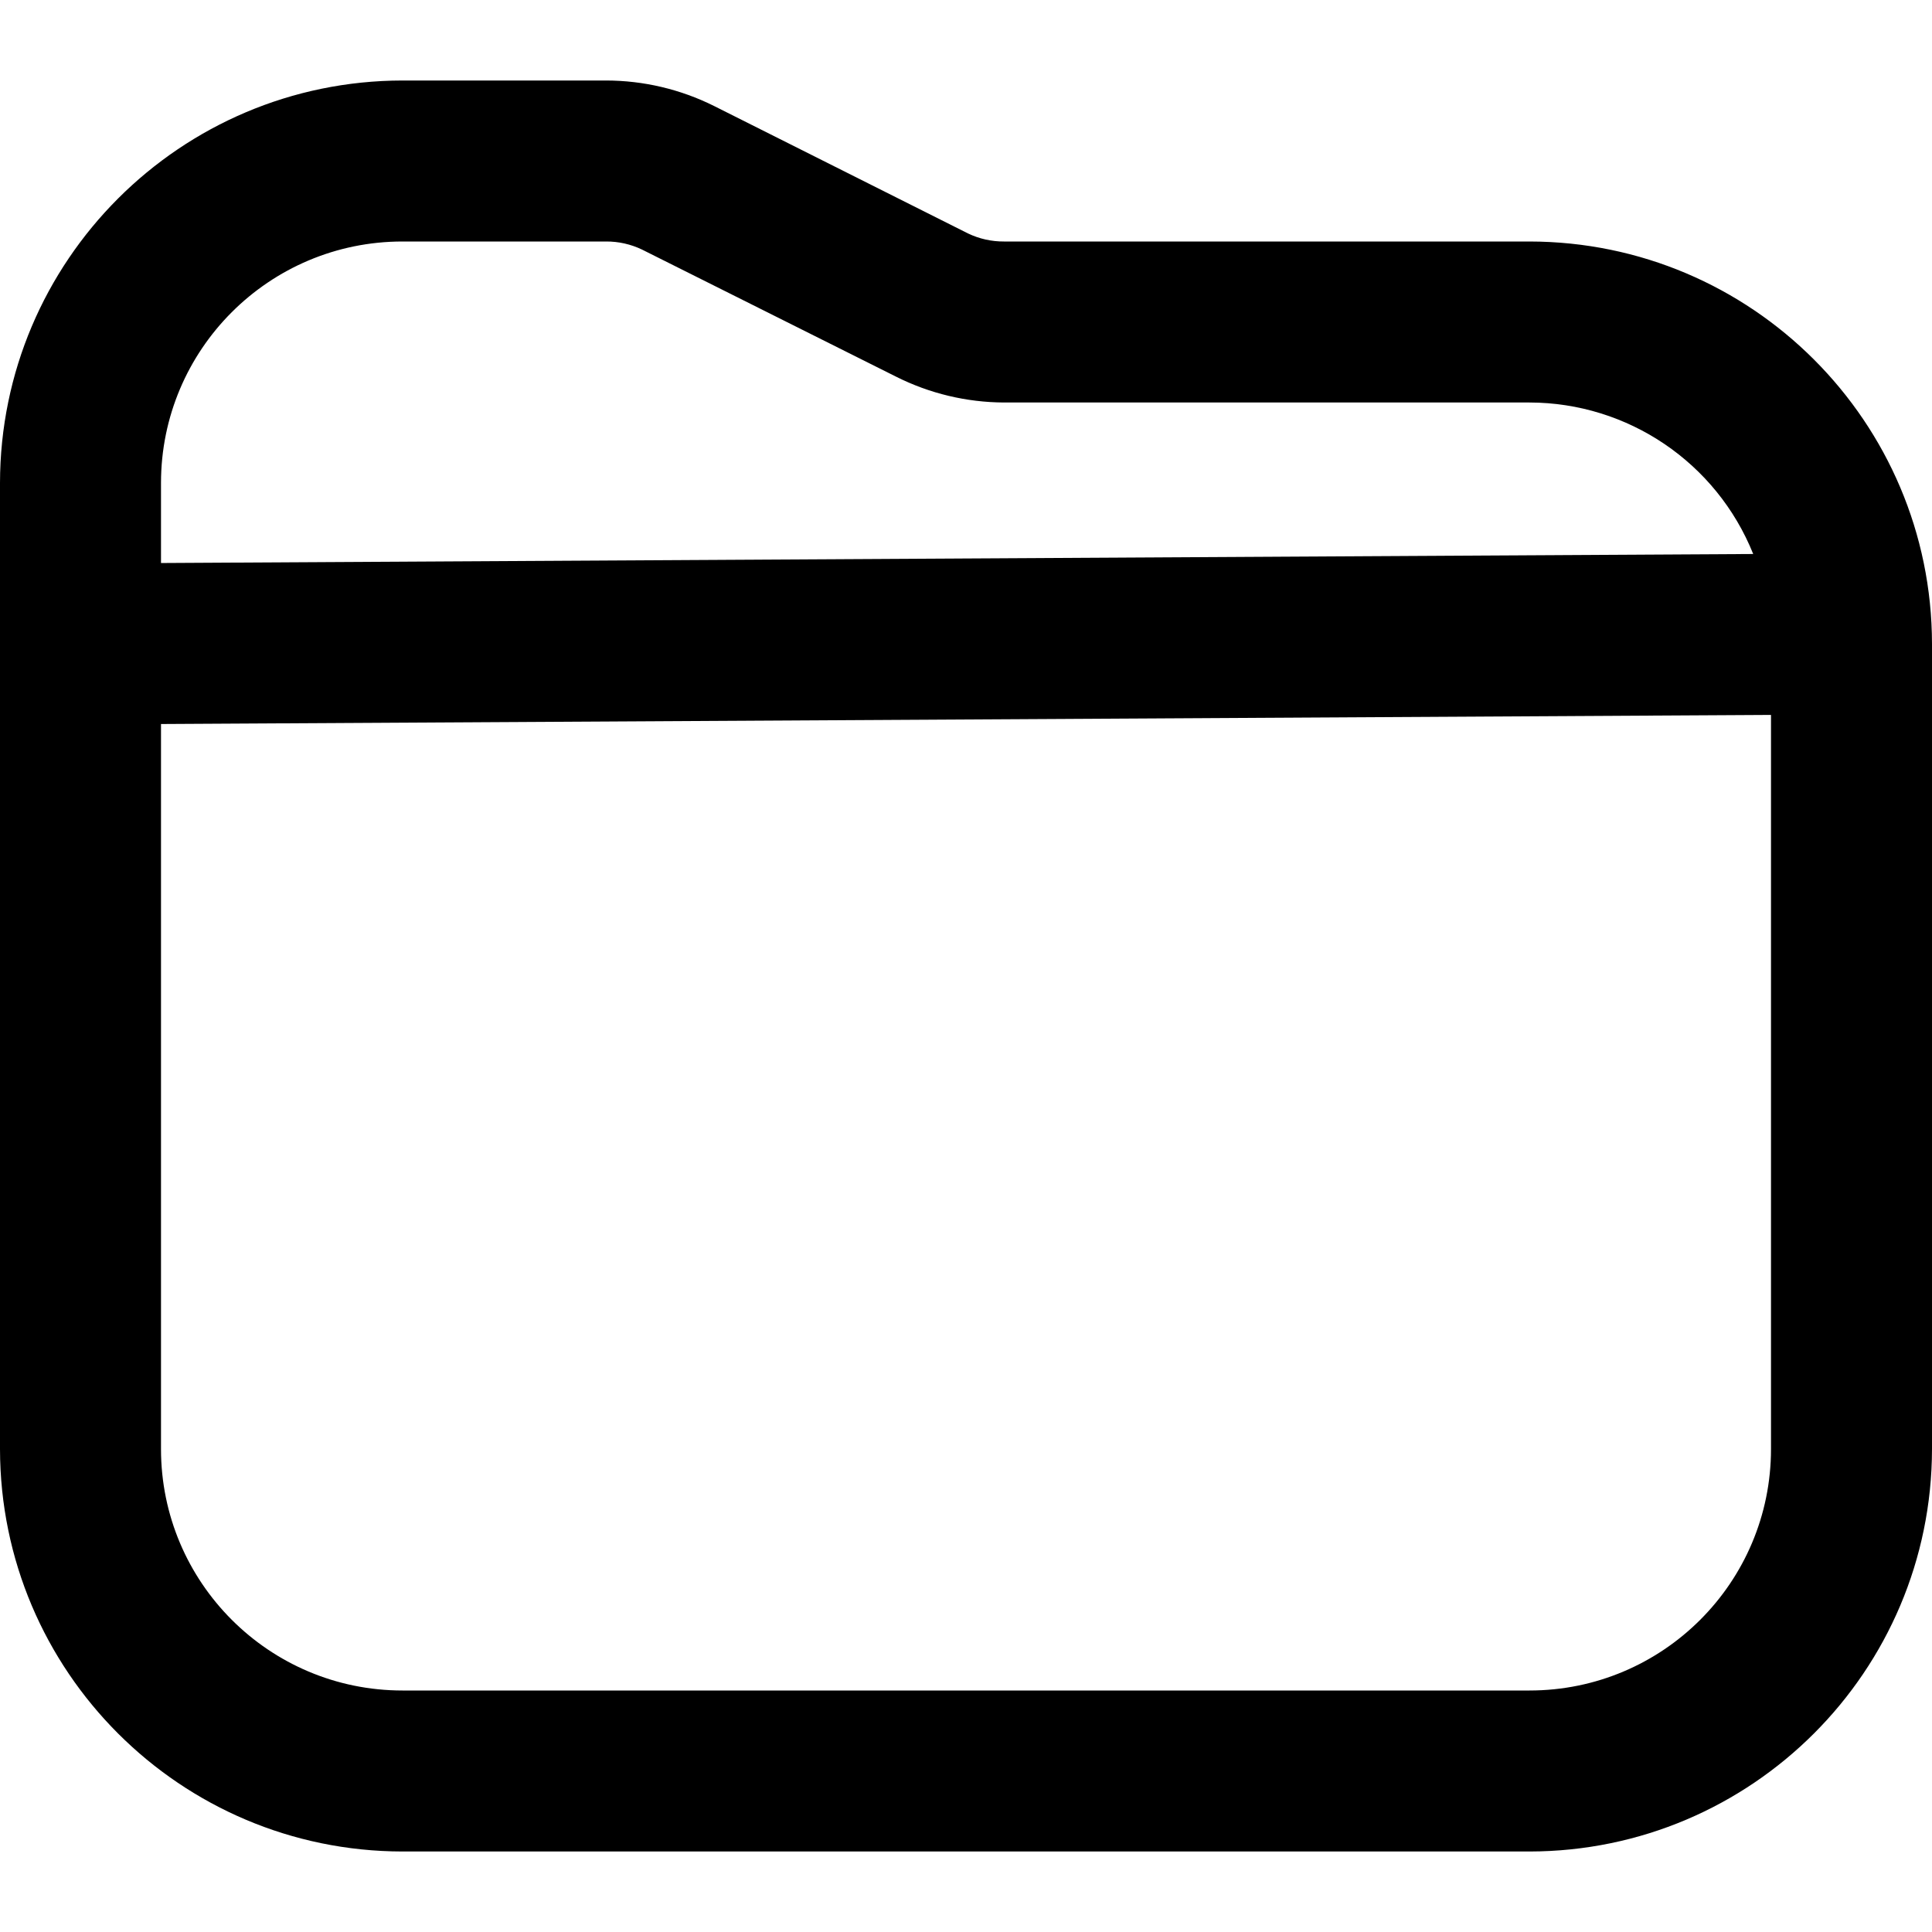
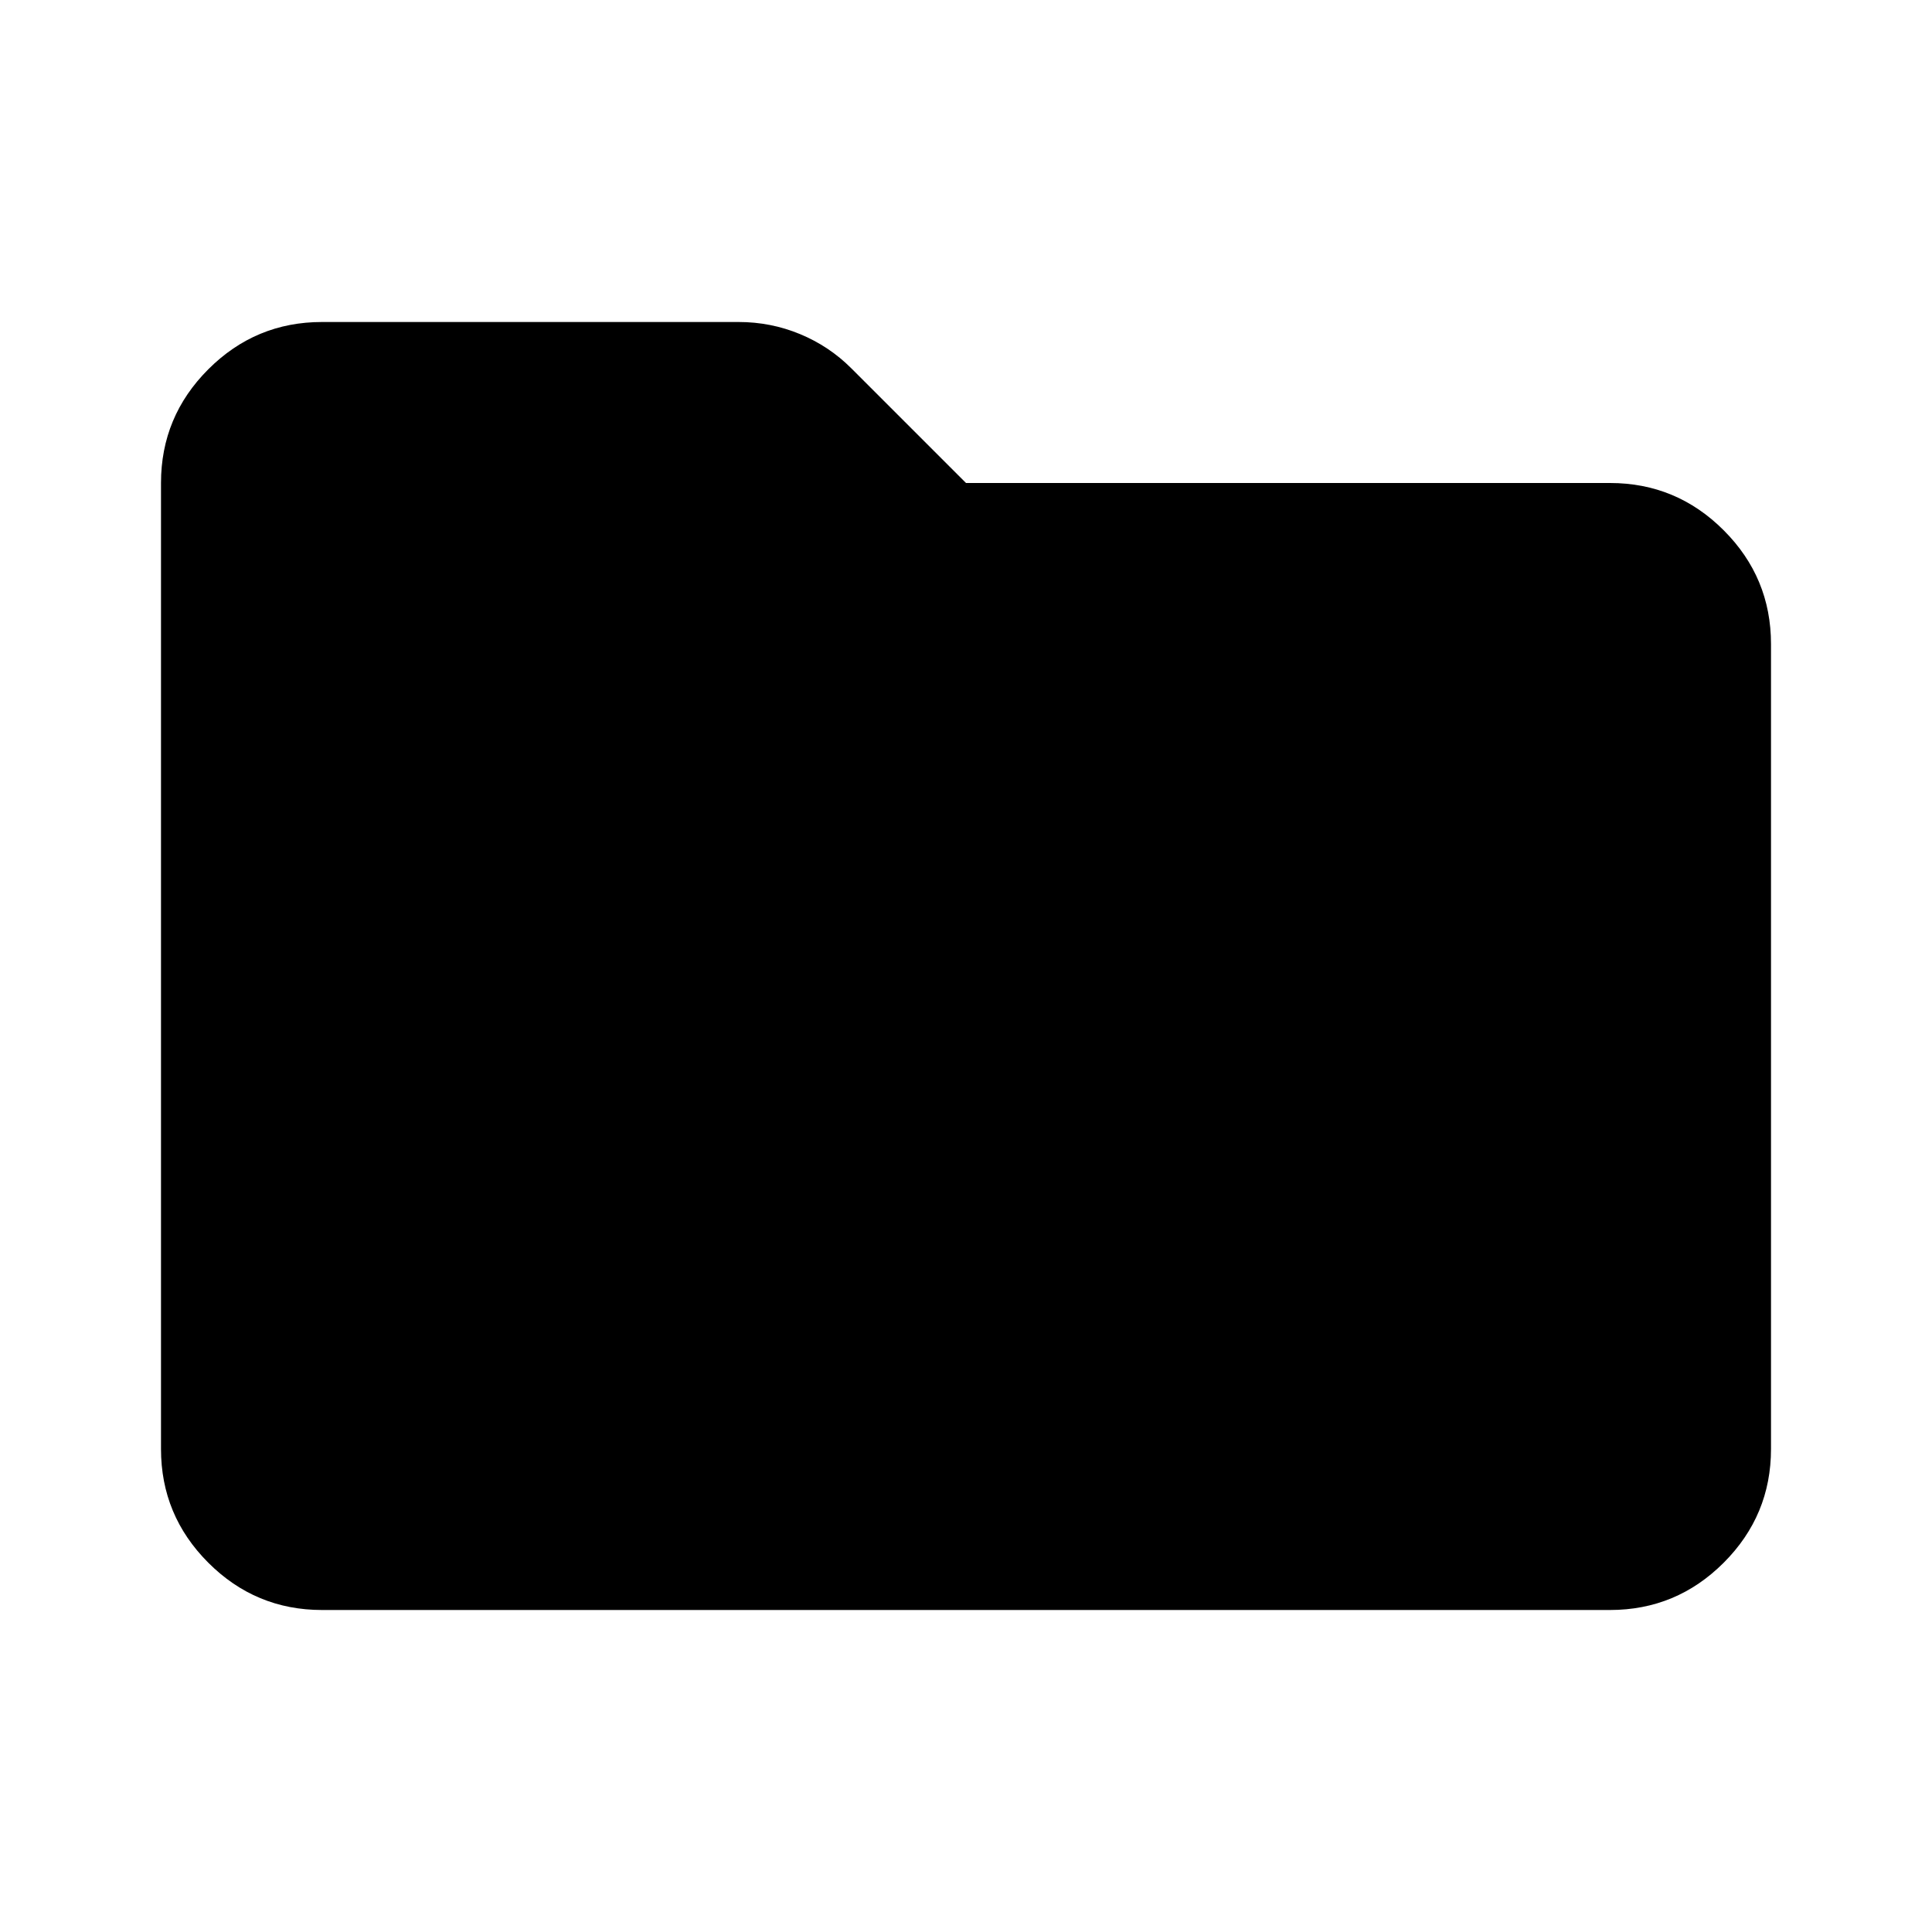
- <svg xmlns="http://www.w3.org/2000/svg" id="Outline" viewBox="0 0 24 24" width="512" height="512">
-   <path d="M19,3H12.472a1.019,1.019,0,0,1-.447-.1L8.869,1.316A3.014,3.014,0,0,0,7.528,1H5A5.006,5.006,0,0,0,0,6V18a5.006,5.006,0,0,0,5,5H19a5.006,5.006,0,0,0,5-5V8A5.006,5.006,0,0,0,19,3ZM5,3H7.528a1.019,1.019,0,0,1,.447.1l3.156,1.579A3.014,3.014,0,0,0,12.472,5H19a3,3,0,0,1,2.779,1.882L2,6.994V6A3,3,0,0,1,5,3ZM19,21H5a3,3,0,0,1-3-3V8.994l20-.113V18A3,3,0,0,1,19,21Z" />
+ <svg xmlns="http://www.w3.org/2000/svg" height="24" viewBox="0 -960 960 960" width="24">
+   <path d="M160-160q-33 0-56.5-23.5T80-240v-480q0-33 23.5-56.5T160-800h207q16 0 30.5 6t25.5 17l57 57h320q33 0 56.5 23.5T880-640v400q0 33-23.5 56.5T800-160H160Z" />
</svg>
